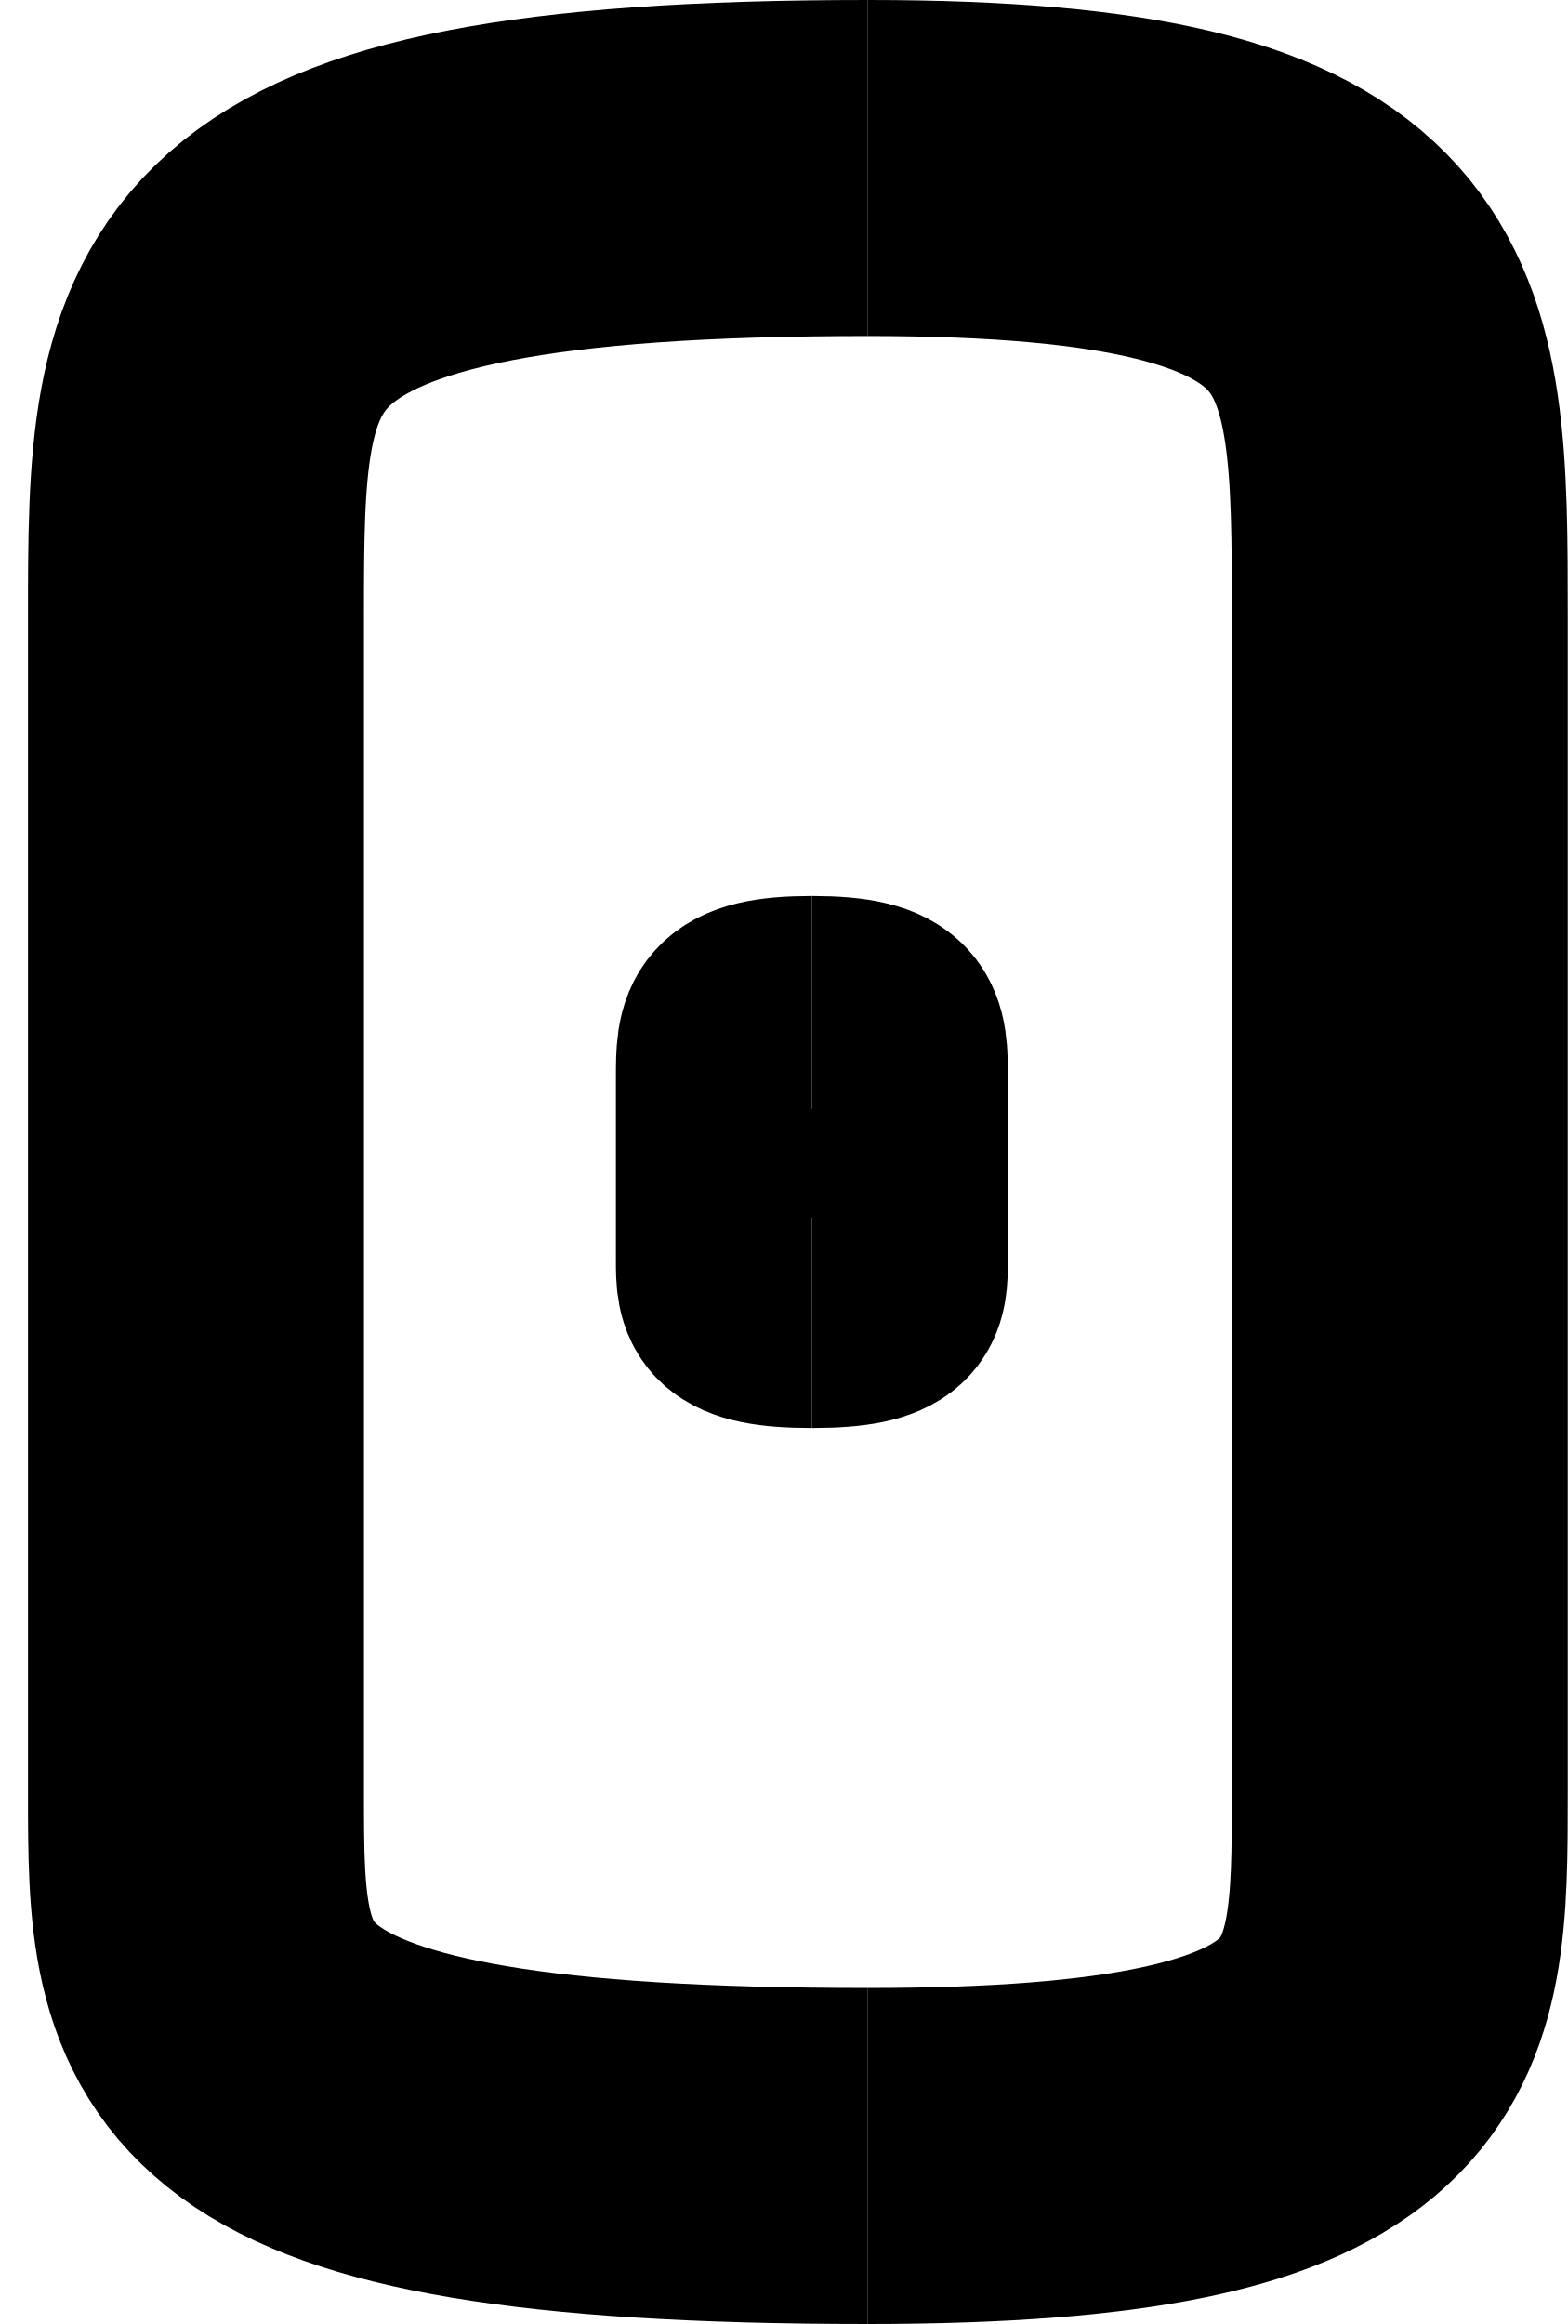
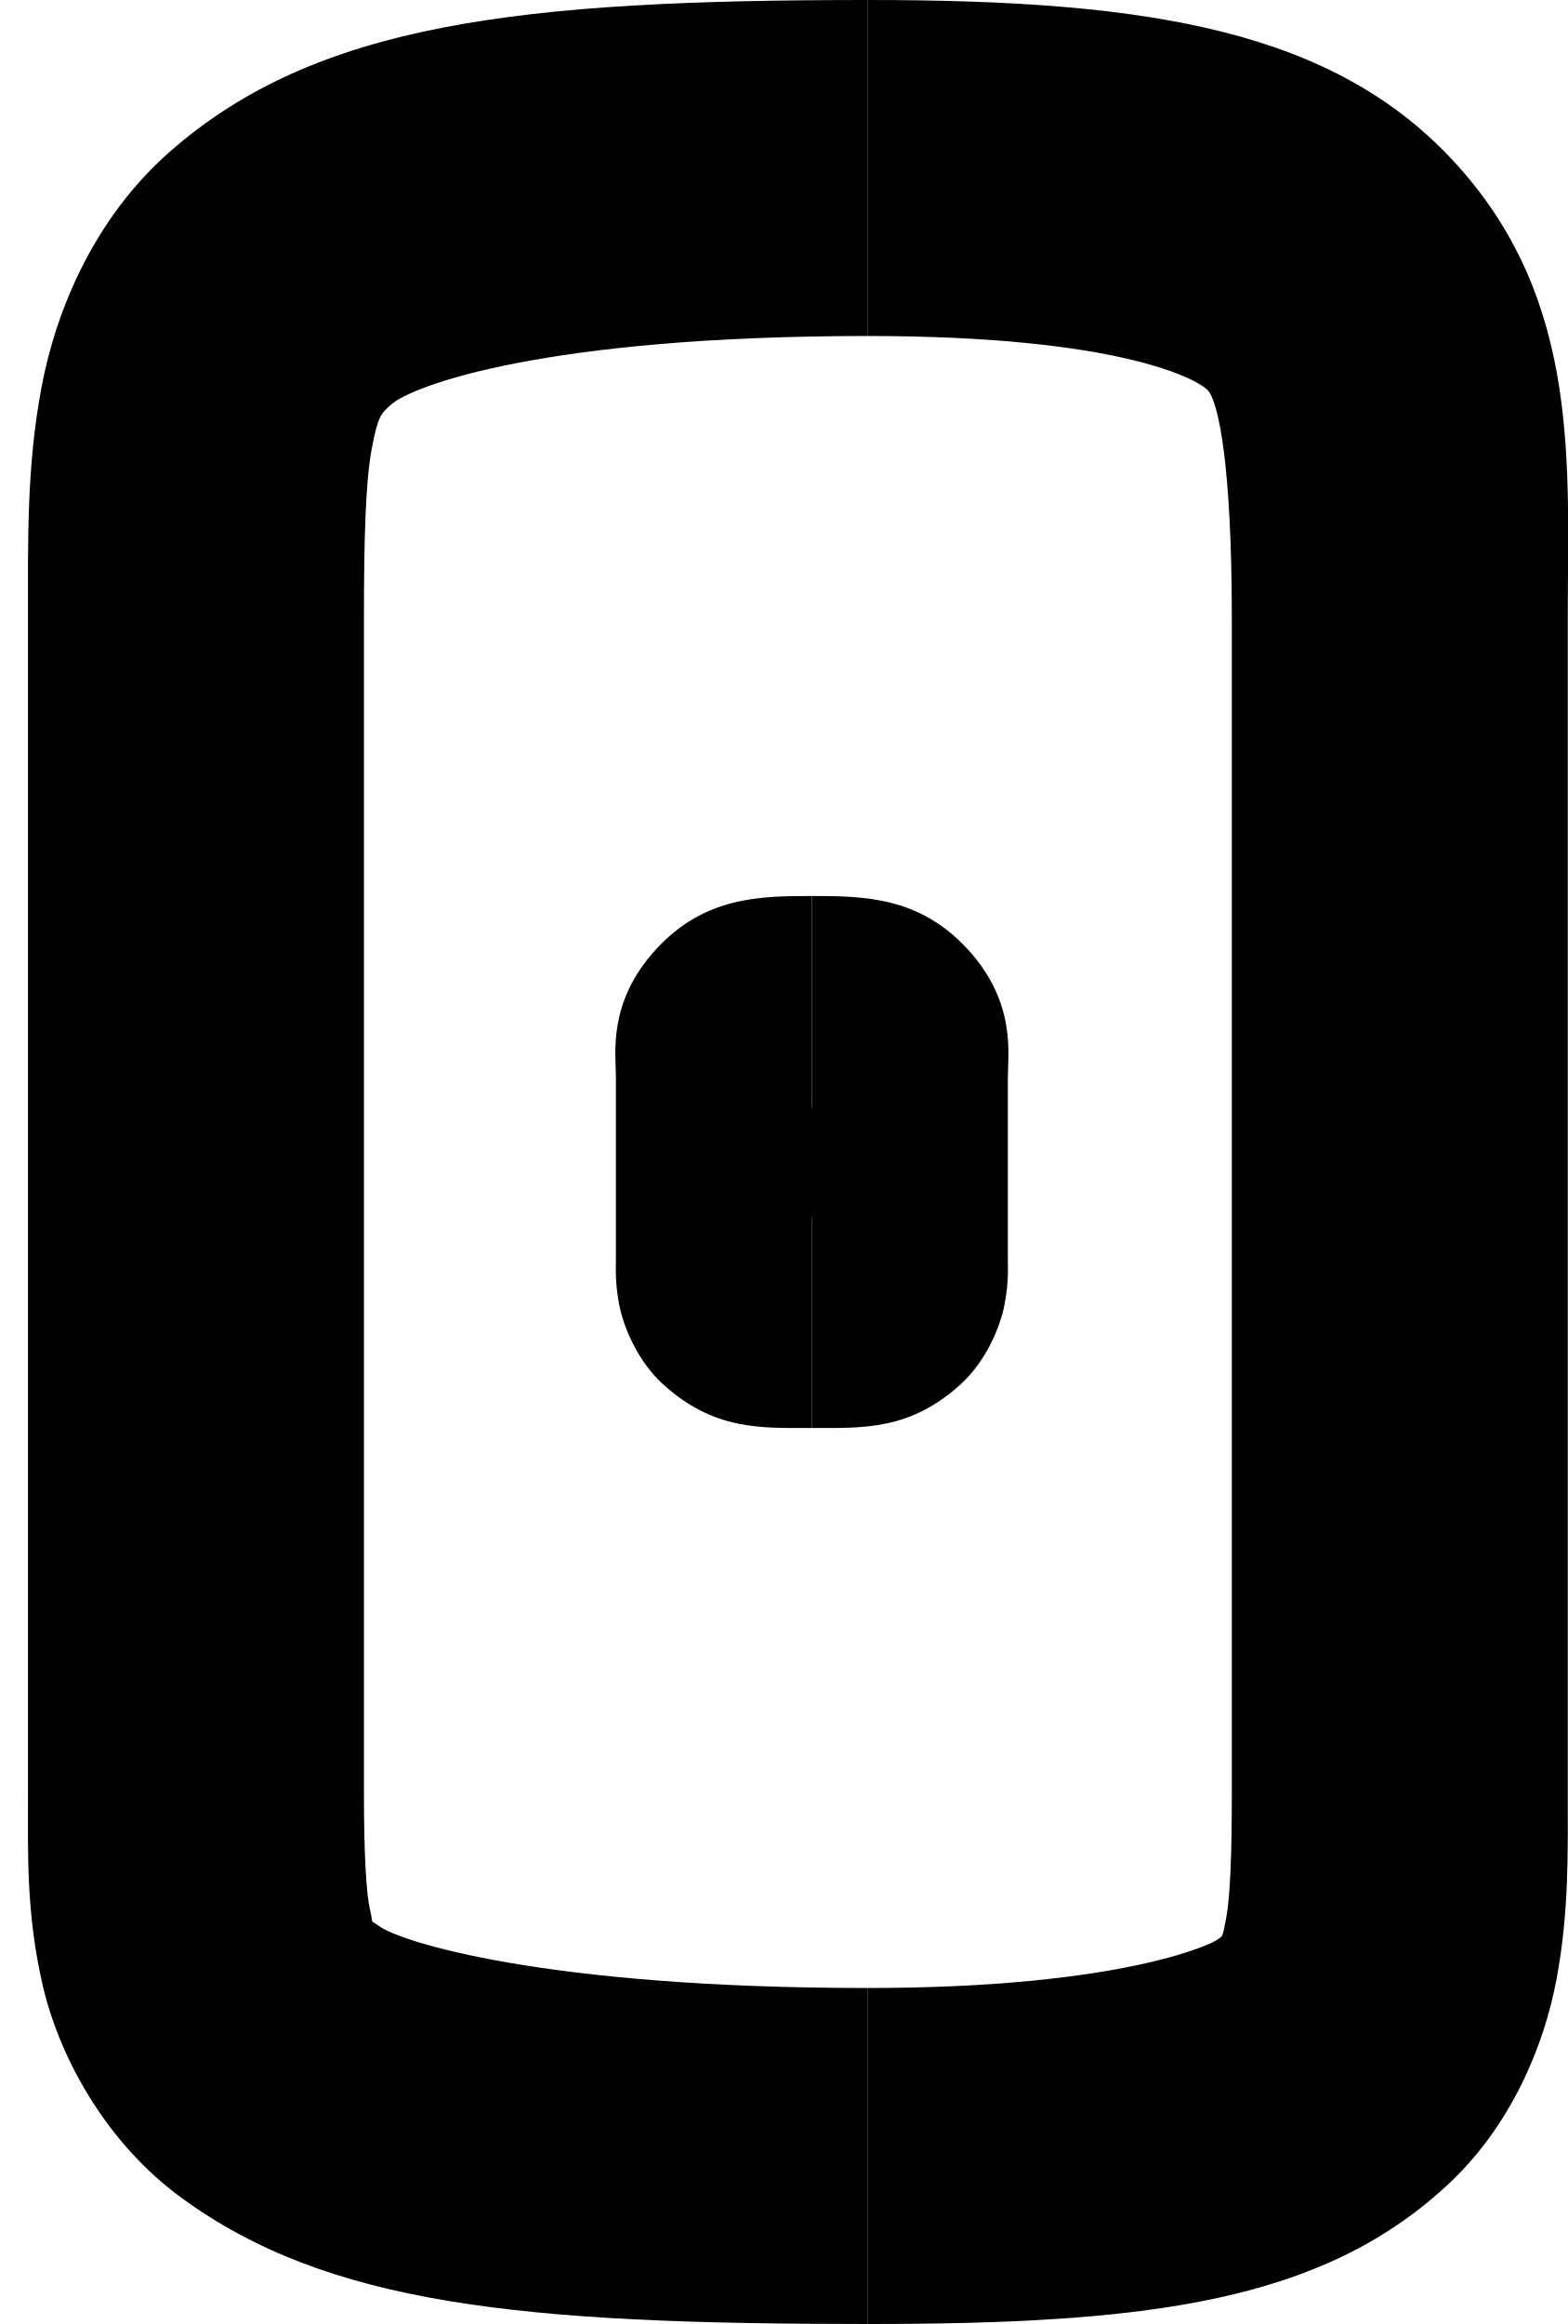
- <svg xmlns="http://www.w3.org/2000/svg" width="56" height="83" viewBox="0 0 56 83" fill="none">
-   <path d="M31 6C50 6 50 11.181 50 22.06C50 22.06 50 55.759 50 64.048C50 72.337 50 77 31 77" stroke="black" stroke-width="12" />
-   <path d="M29 36C26 36 26 36.803 26 38.488C26 38.488 26 43.709 26 44.993C26 46.278 26 47 29 47" stroke="black" stroke-width="8" />
-   <path d="M31 6C7 6 7 11.181 7 22.06C7 22.06 7 55.759 7 64.048C7 72.337 7 77 31 77" stroke="black" stroke-width="12" />
-   <path d="M29 36C32 36 32 36.803 32 38.488C32 38.488 32 43.709 32 44.993C32 46.278 32 47 29 47" stroke="black" stroke-width="8" />
+ <svg xmlns="http://www.w3.org/2000/svg" width="56" height="83" viewBox="0 0 56 83" fill="none" version="1.1" id="svg80">
+   <defs id="defs84" />
+   <path style="color:#000000;fill:#000000;-inkscape-stroke:none" d="m 31,0 v 12 c 8.955,0 11.781,1.536 12.152,1.951 C 43.523,14.366 44,16.621 44,22.061 v 41.988 c 0,2.072 -0.051,3.636 -0.197,4.428 -0.147,0.792 -0.146,0.652 -0.258,0.756 C 43.321,69.44 40.009,71 31,71 v 12 c 9.991,0 16.179,-0.771 20.705,-4.967 2.263,-2.098 3.451,-4.957 3.898,-7.371 C 56.051,68.248 56,66.121 56,64.049 V 22.061 C 56,16.621 56.477,10.845 52.098,5.949 47.719,1.054 41.045,0 31,0 Z" id="path72" />
+   <path style="color:#000000;fill:#000000;-inkscape-stroke:none" d="m 29,32 c -1.857,0 -3.852,0.023 -5.58,1.918 C 21.692,35.813 22,37.645 22,38.488 v 6.506 c 0,0.321 -0.034,0.797 0.117,1.596 0.151,0.798 0.657,2.02 1.566,2.848 C 25.503,51.092 27.179,51 29,51 v -7.527 c 0.038,0.033 0.026,0.01 0.066,0.047 0.534,0.486 0.853,1.286 0.91,1.588 C 30.034,45.409 30,45.315 30,44.994 v -6.506 C 30,37.645 30.308,38.234 29.33,39.307 29.162,39.491 29.134,39.457 29,39.564 Z" id="path74" />
+   <path style="color:#000000;fill:#000000;-inkscape-stroke:none" d="M 31,0 C 18.568,0 11.271,0.812 6.023,5.457 3.399,7.779 2.006,11.018 1.477,13.863 0.947,16.708 1,19.341 1,22.061 c 0,0 -2e-5,33.699 0,41.988 2.5e-6,2.072 -0.075,4.289 0.533,6.887 0.608,2.598 2.285,5.602 4.916,7.533 C 11.711,82.331 18.611,83 31,83 V 71 C 19.389,71 14.289,69.337 13.551,68.795 13.182,68.524 13.359,68.809 13.217,68.201 13.075,67.593 13,66.121 13,64.049 c -2e-5,-8.289 0,-41.988 0,-41.988 0,-2.72 0.053,-4.816 0.273,-6.002 0.221,-1.186 0.327,-1.282 0.703,-1.615 C 14.729,13.778 19.432,12 31,12 Z" id="path76" />
+   <path style="color:#000000;fill:#000000;-inkscape-stroke:none" d="m 29,32 v 7.564 C 28.866,39.457 28.838,39.491 28.67,39.307 27.692,38.234 28,37.645 28,38.488 v 6.506 c 0,0.321 -0.034,0.415 0.023,0.113 0.057,-0.302 0.376,-1.102 0.91,-1.588 0.04,-0.037 0.029,-0.014 0.066,-0.047 V 51 c 1.821,0 3.497,0.092 5.316,-1.562 0.909,-0.827 1.416,-2.049 1.566,-2.848 C 36.034,45.792 36,45.315 36,44.994 v -6.506 C 36,37.645 36.308,35.813 34.58,33.918 32.852,32.023 30.857,32 29,32 Z" id="path78" />
</svg>
